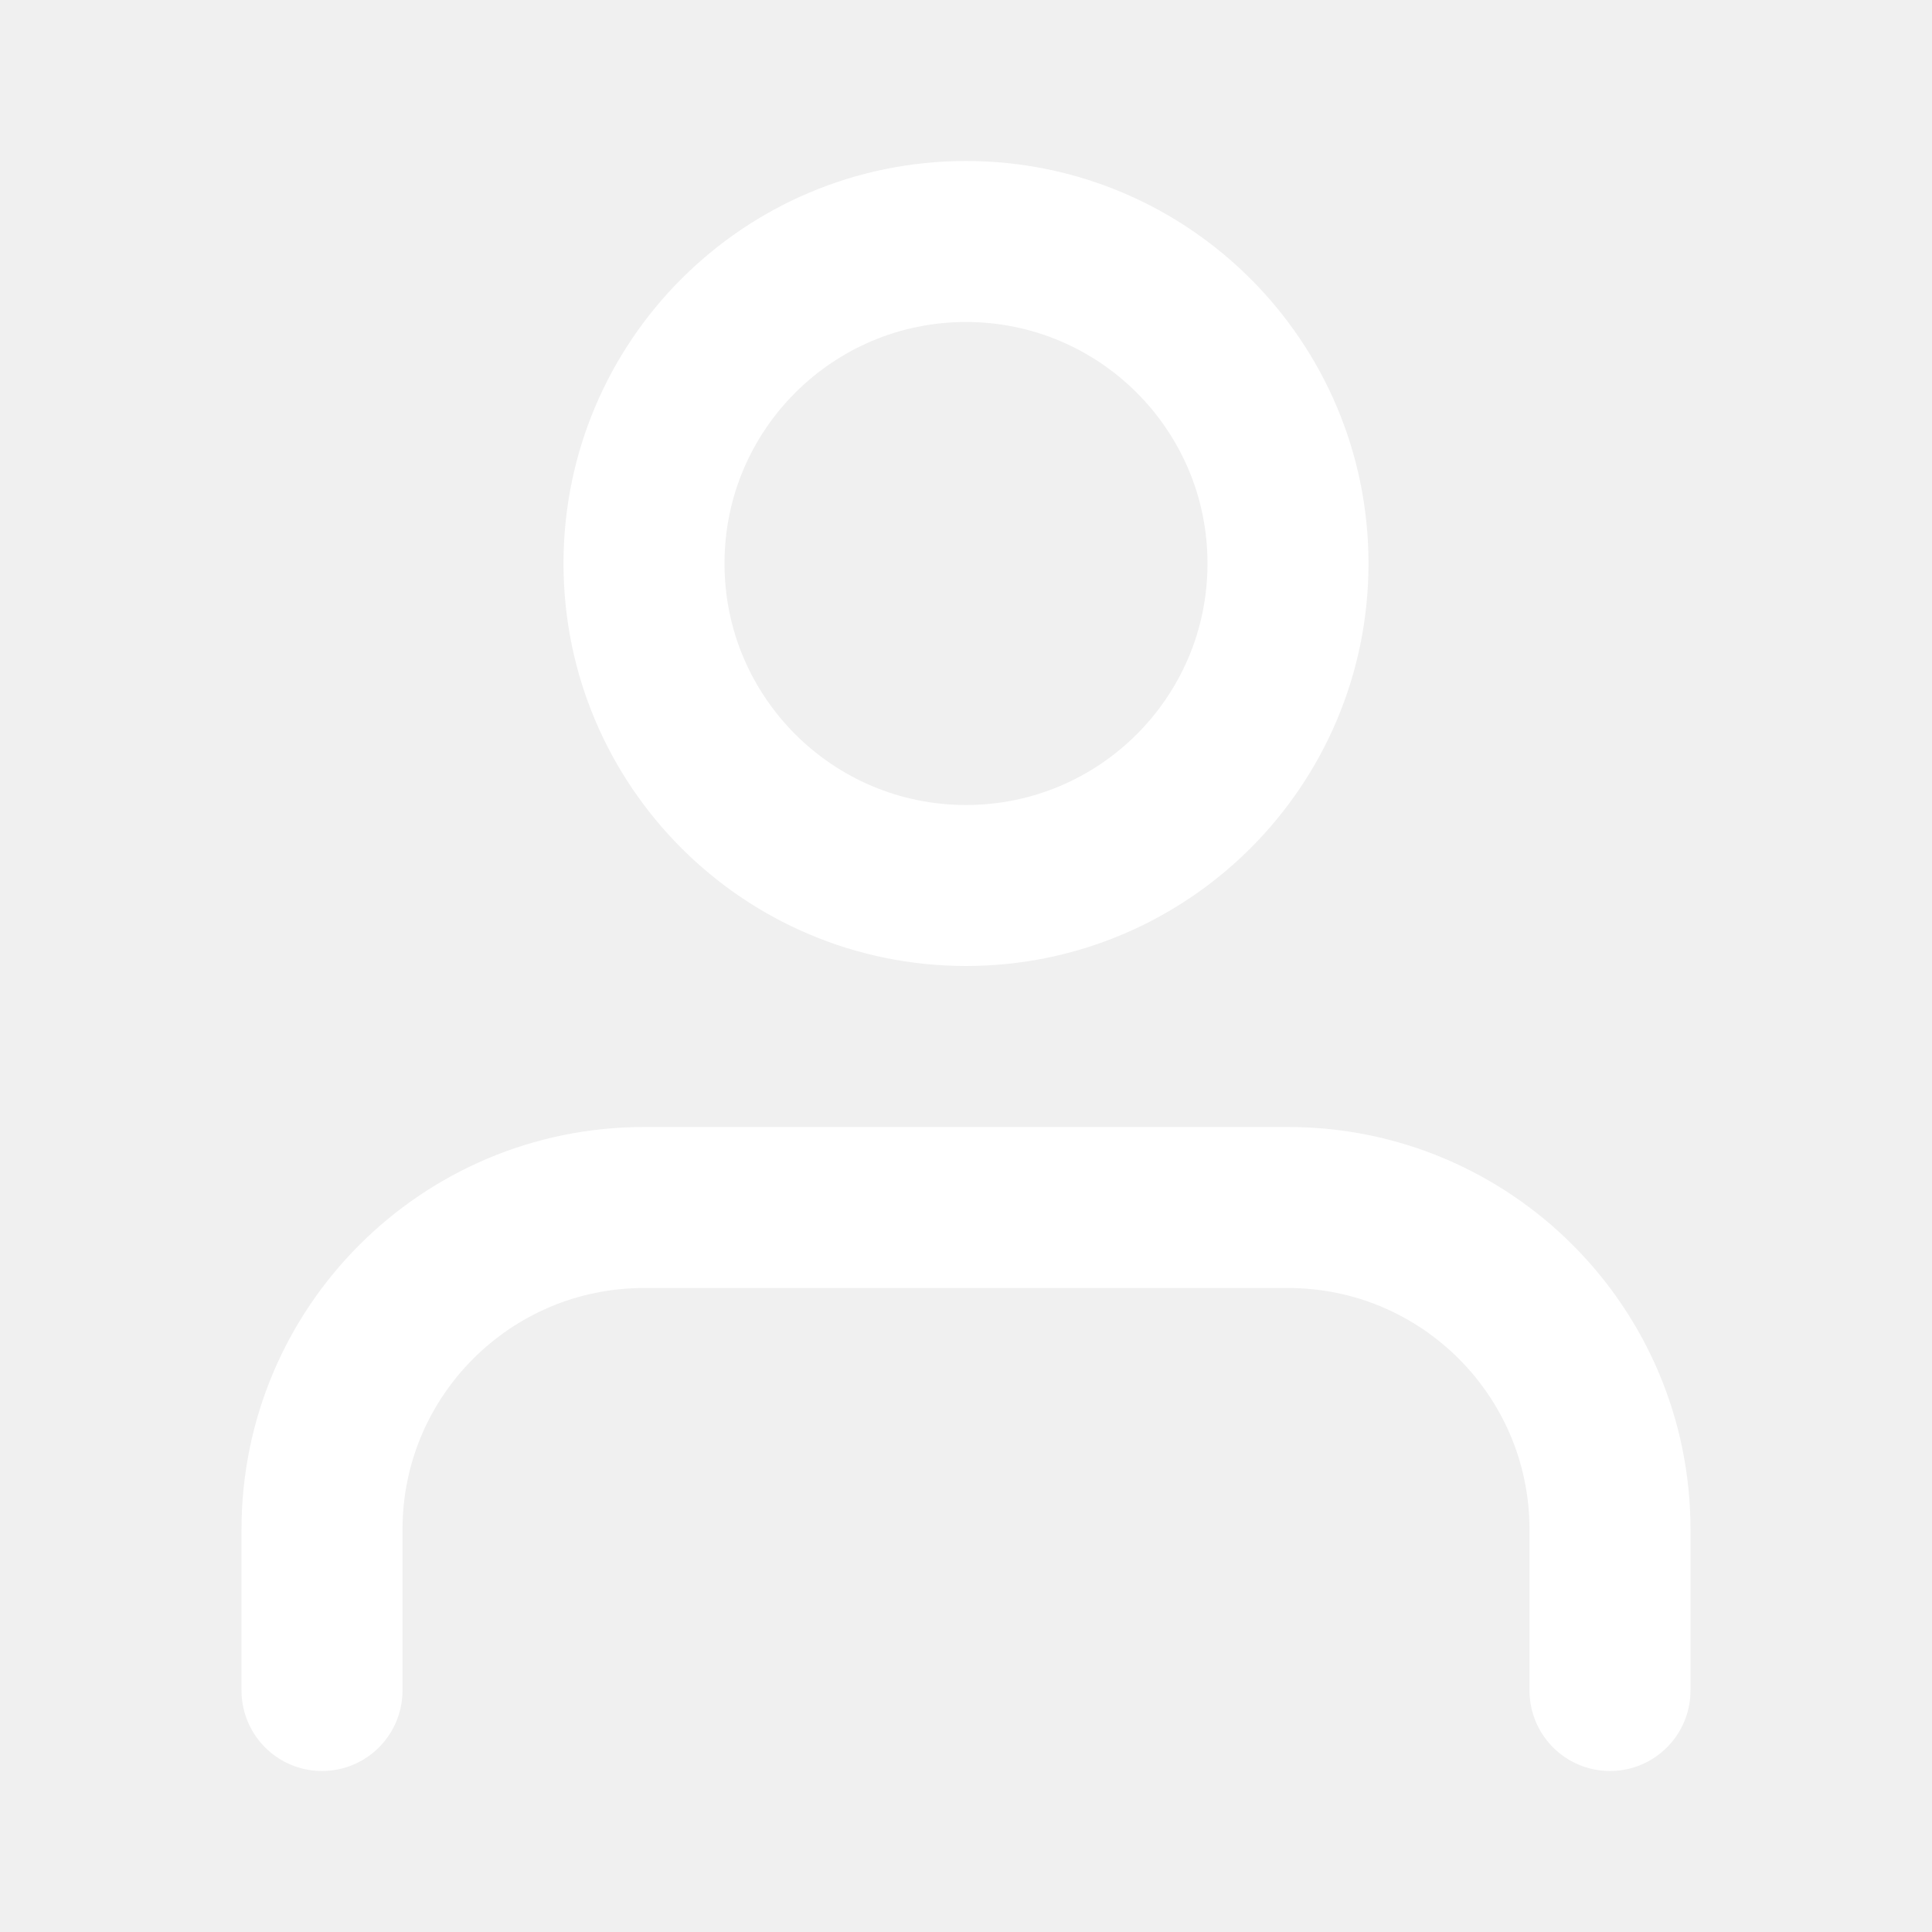
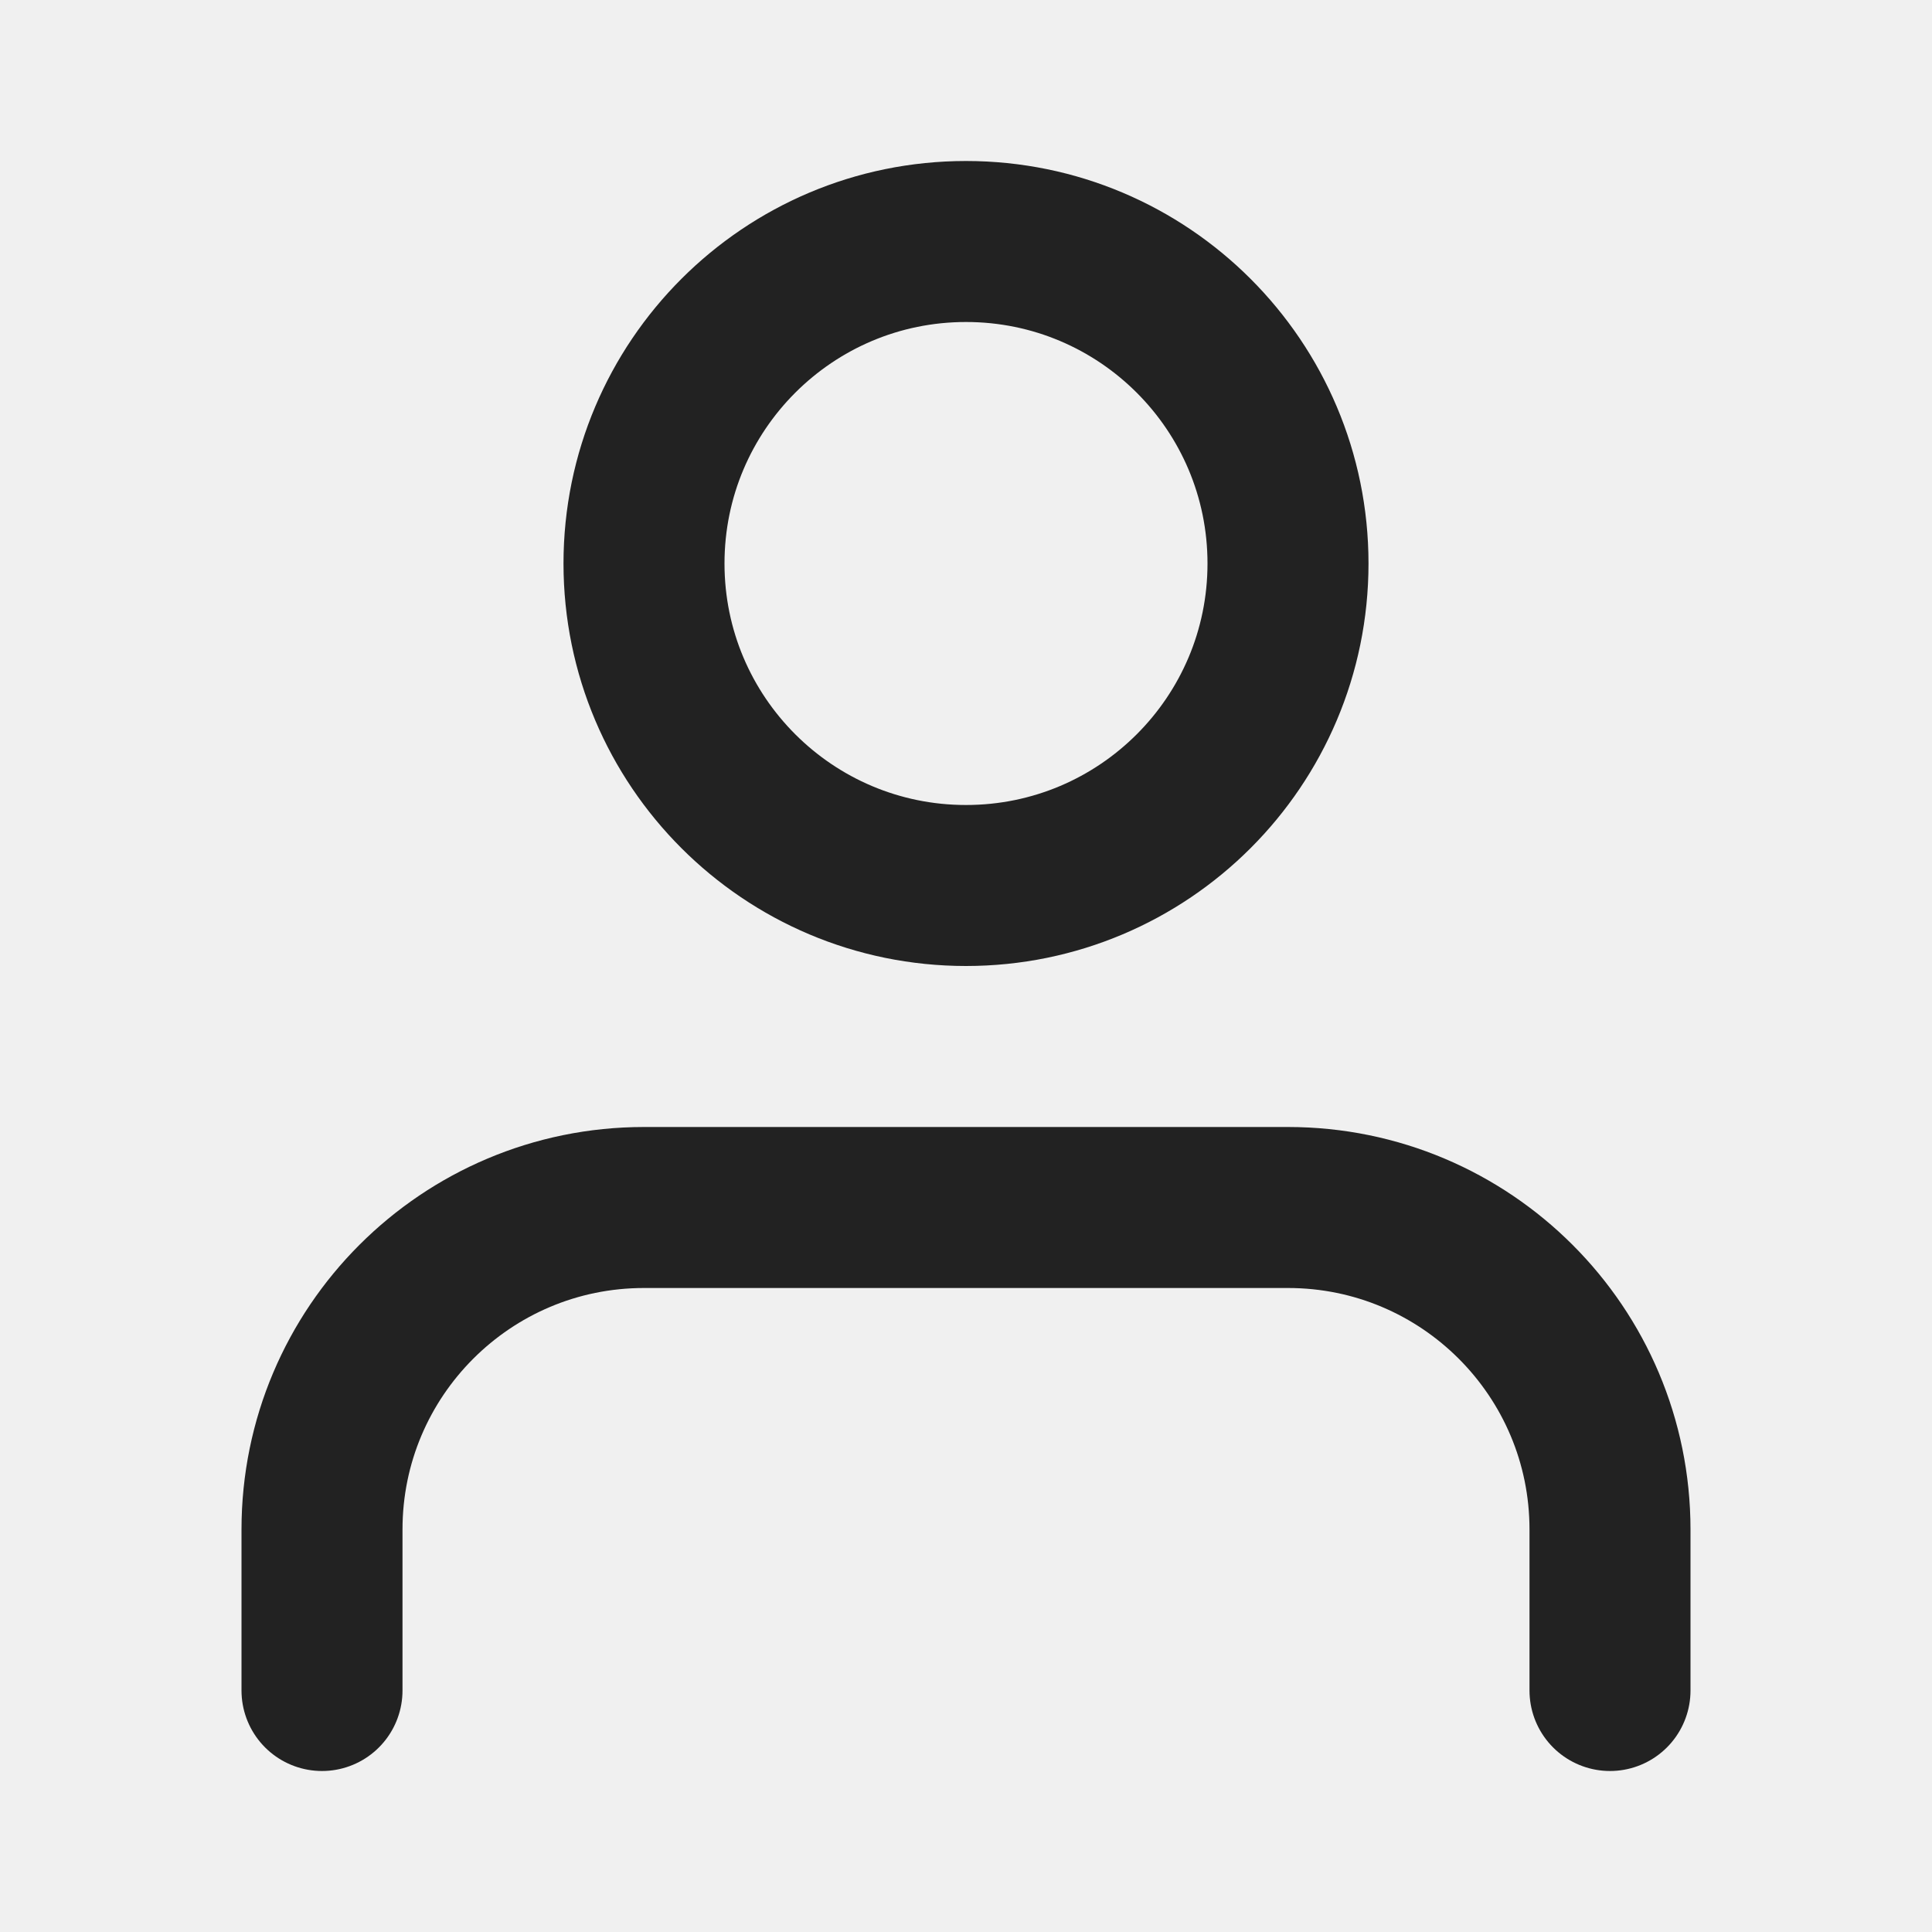
<svg xmlns="http://www.w3.org/2000/svg" width="14" height="14" viewBox="0 0 24 24">
-   <path d="M20 21v-2a4 4 0 00-4-4H8a4 4 0 00-4 4v2" fill="none" stroke="#fff" stroke-linecap="round" stroke-linejoin="round" stroke-width="2" />
-   <circle cx="12" cy="7" r="4" fill="none" stroke="#fff" stroke-linecap="round" stroke-linejoin="round" stroke-width="2" />
+   <path d="M20 21v-2a4 4 0 00-4-4H8a4 4 0 00-4 4v2" fill="none" stroke="#222" stroke-linecap="round" stroke-linejoin="round" stroke-width="2" />
+   <circle cx="12" cy="7" r="4" fill="none" stroke="#222" stroke-linecap="round" stroke-linejoin="round" stroke-width="2" />
</svg>
